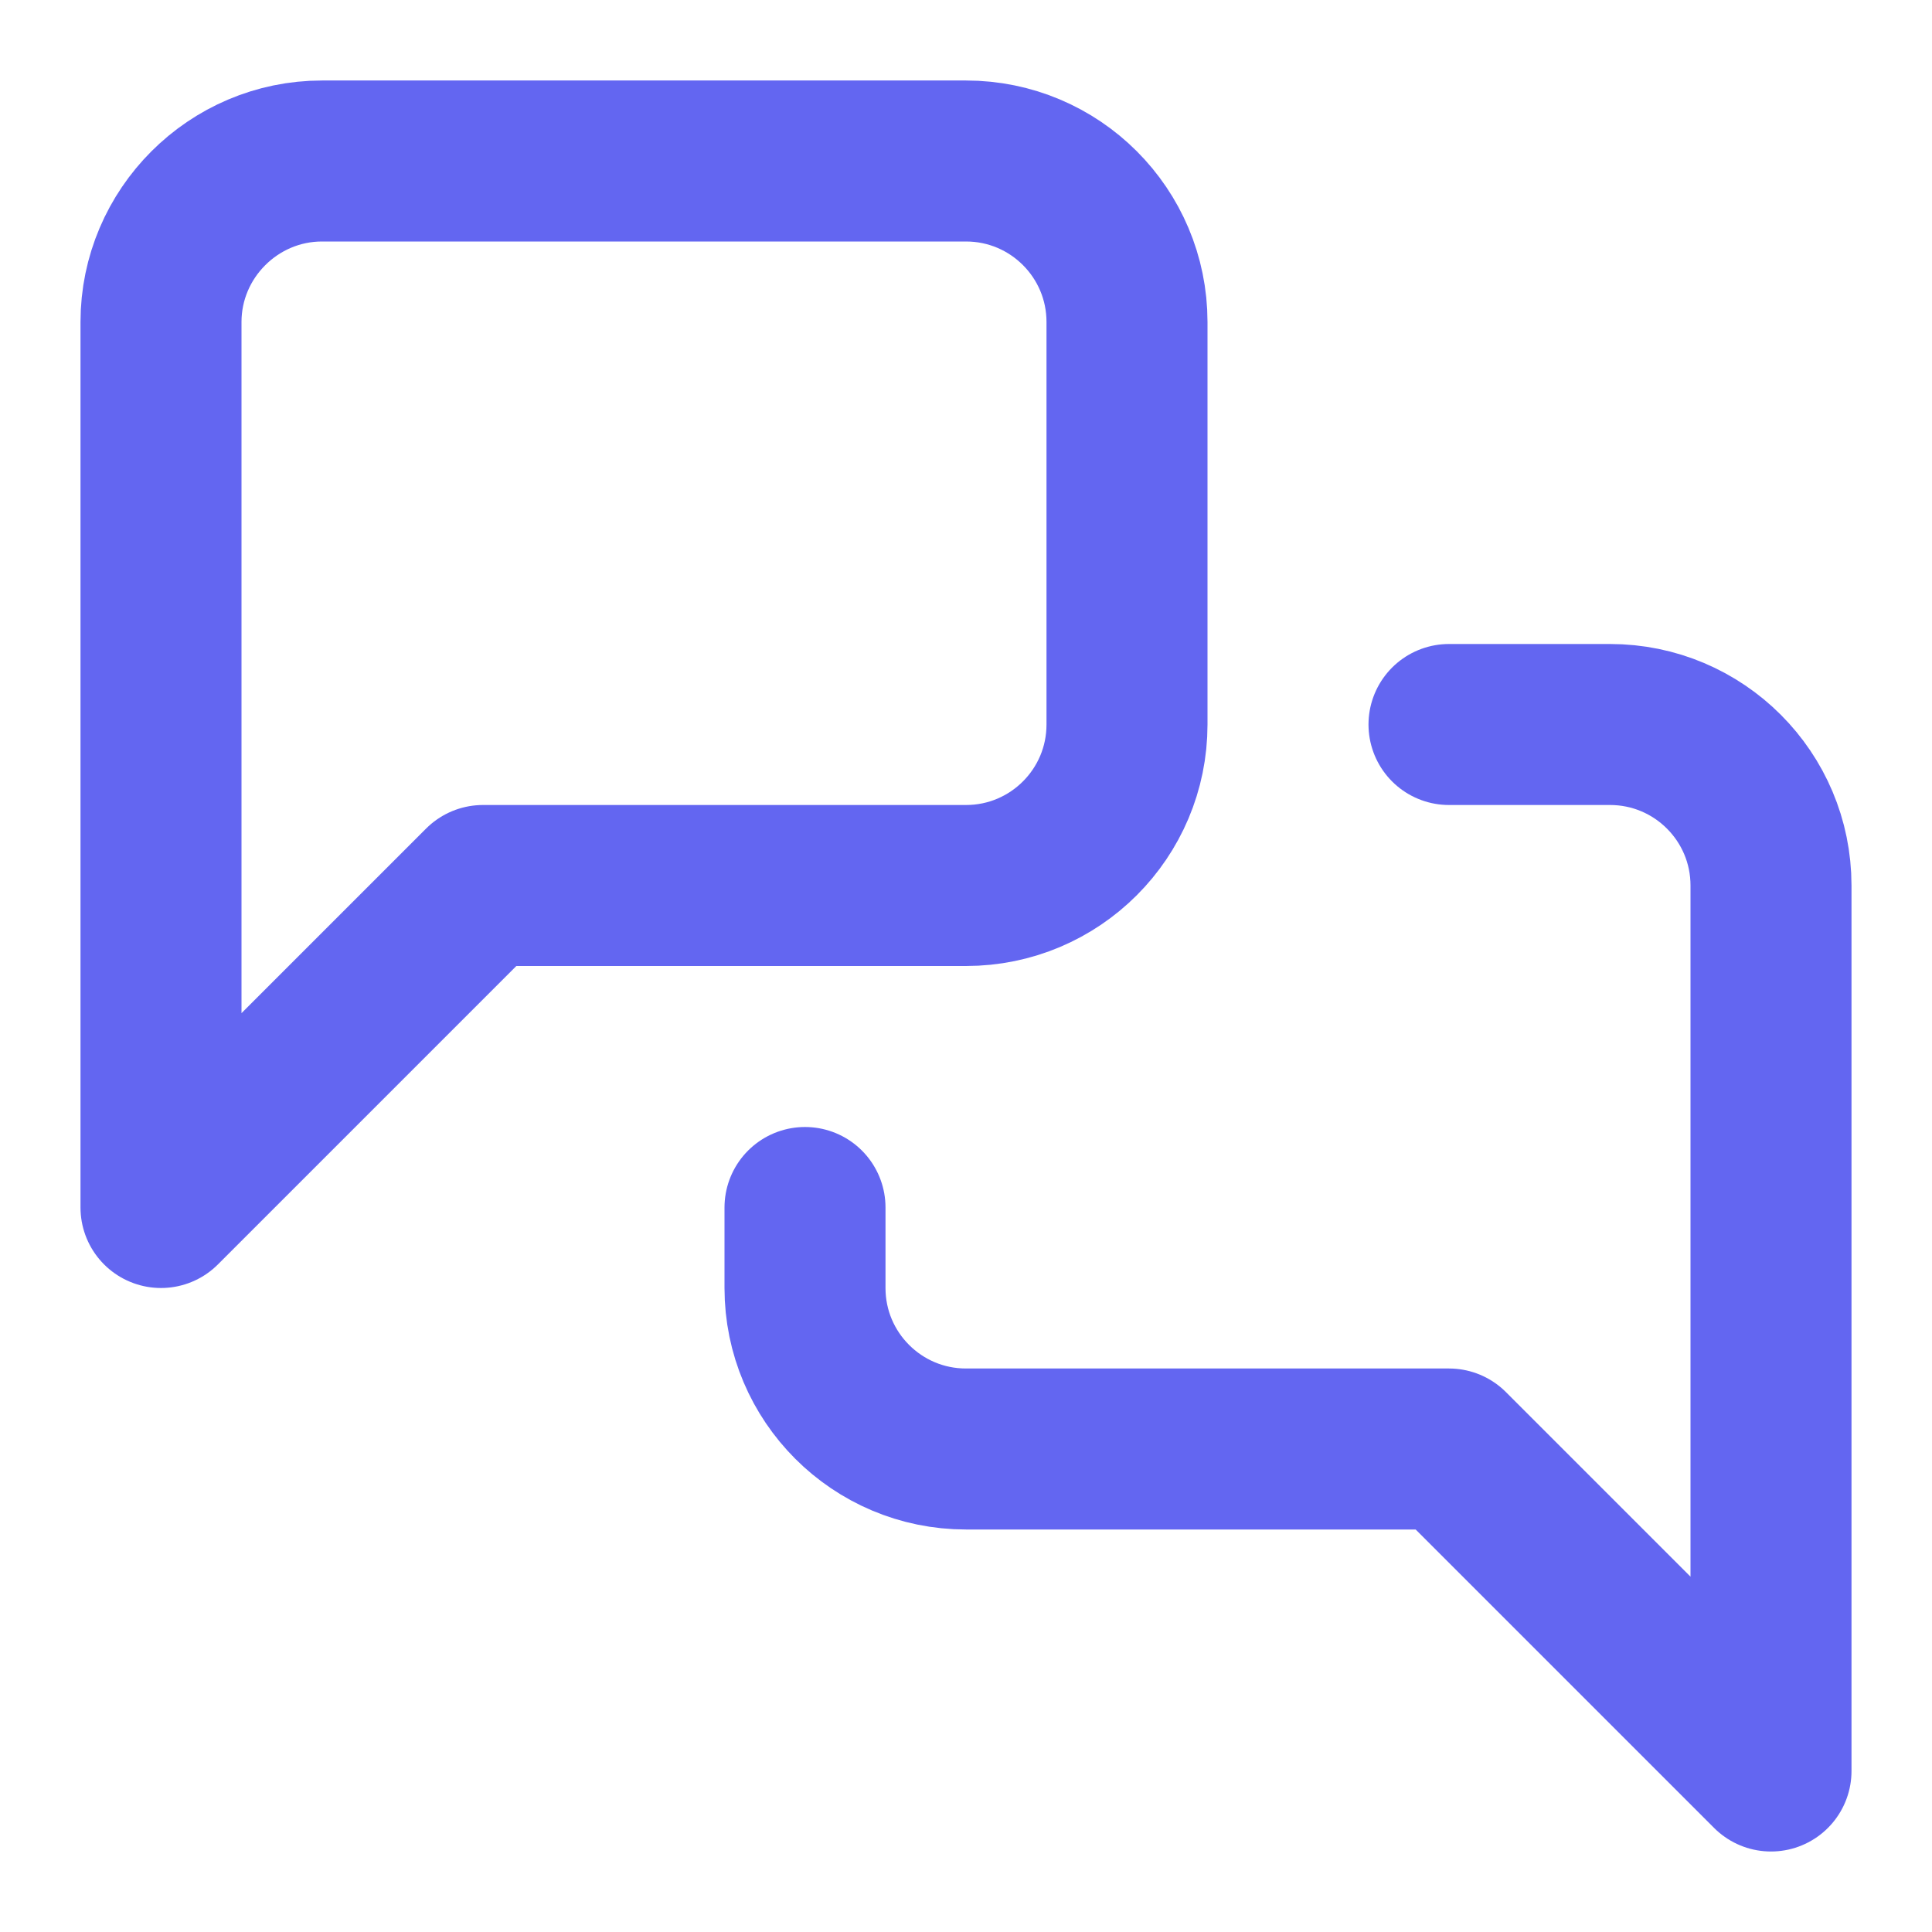
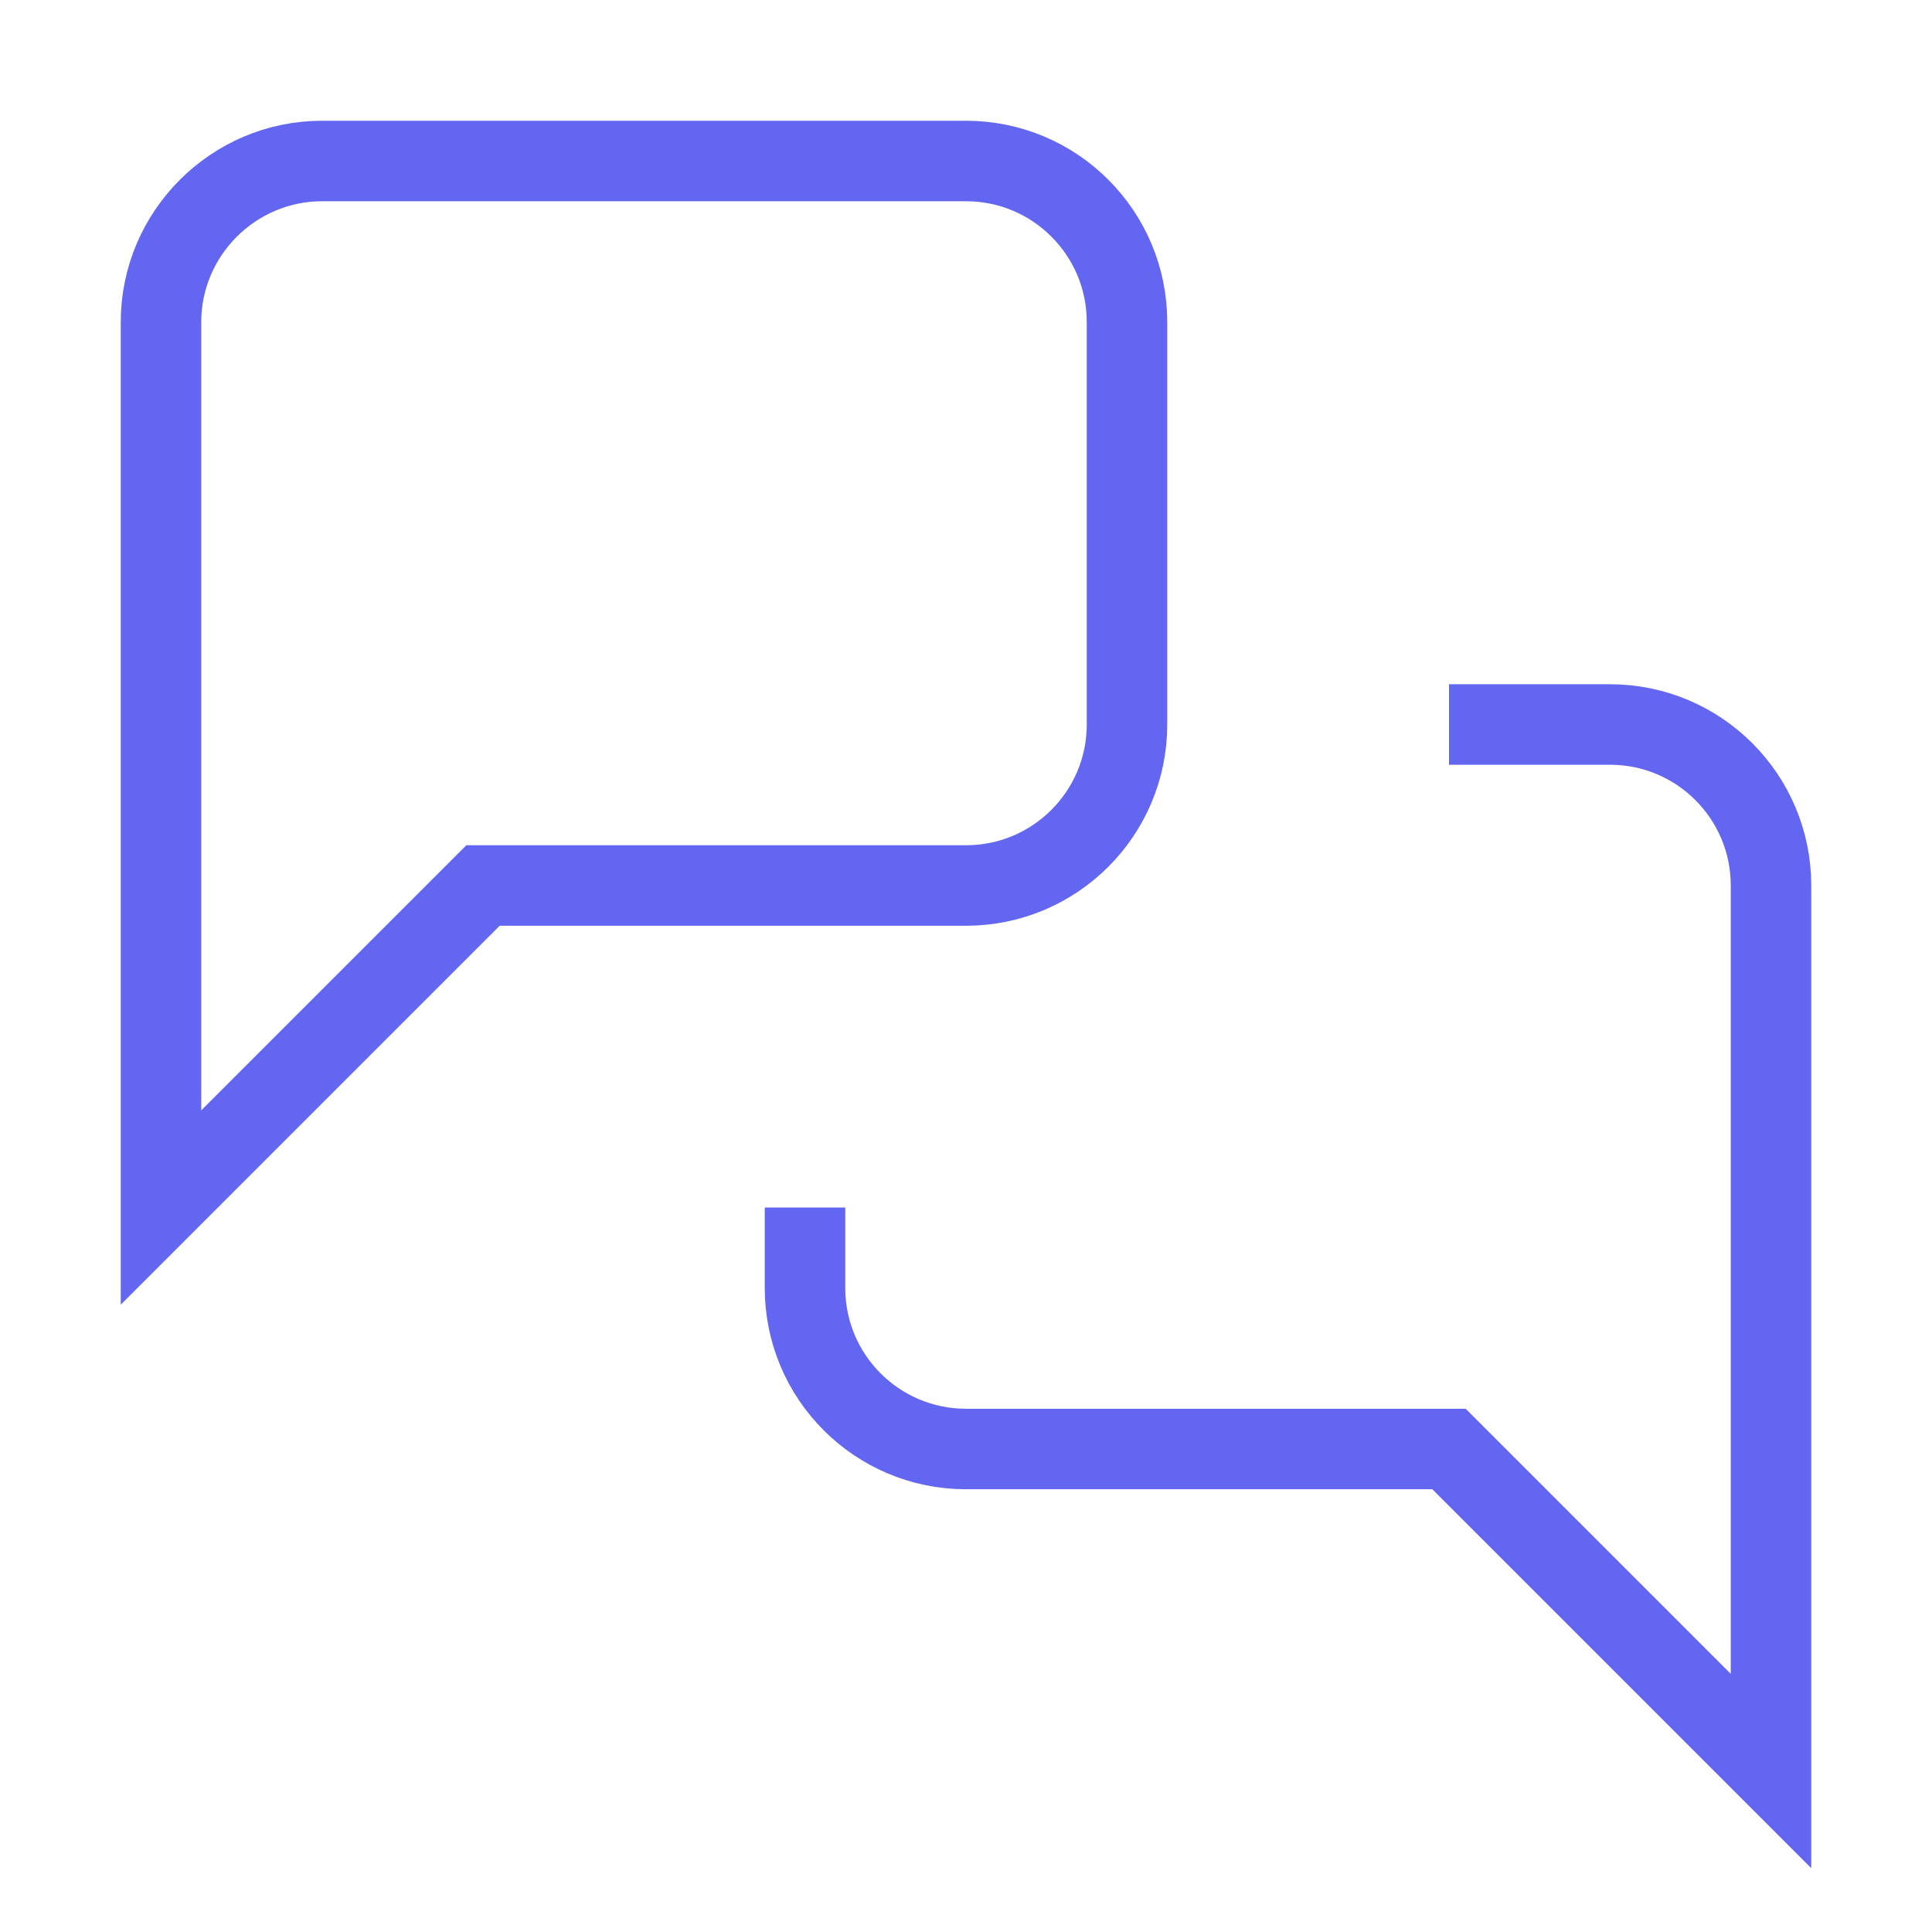
- <svg xmlns="http://www.w3.org/2000/svg" width="24" height="24" viewBox="0 0 24 24" fill="none" stroke="rgb(99 102 241)" stroke-width="2" stroke-linecap="round" stroke-linejoin="round">
+ <svg xmlns="http://www.w3.org/2000/svg" width="24" height="24" viewBox="0 0 24 24" fill="none" stroke="rgb(99 102 241)" strokeWidth="2" strokeLinecap="round" strokeLinejoin="round">
  <path d="M14 9a2 2 0 0 1-2 2H6l-4 4V4c0-1.1.9-2 2-2h8a2 2 0 0 1 2 2v5Z" />
  <path d="M18 9h2a2 2 0 0 1 2 2v11l-4-4h-6a2 2 0 0 1-2-2v-1" />
</svg>
